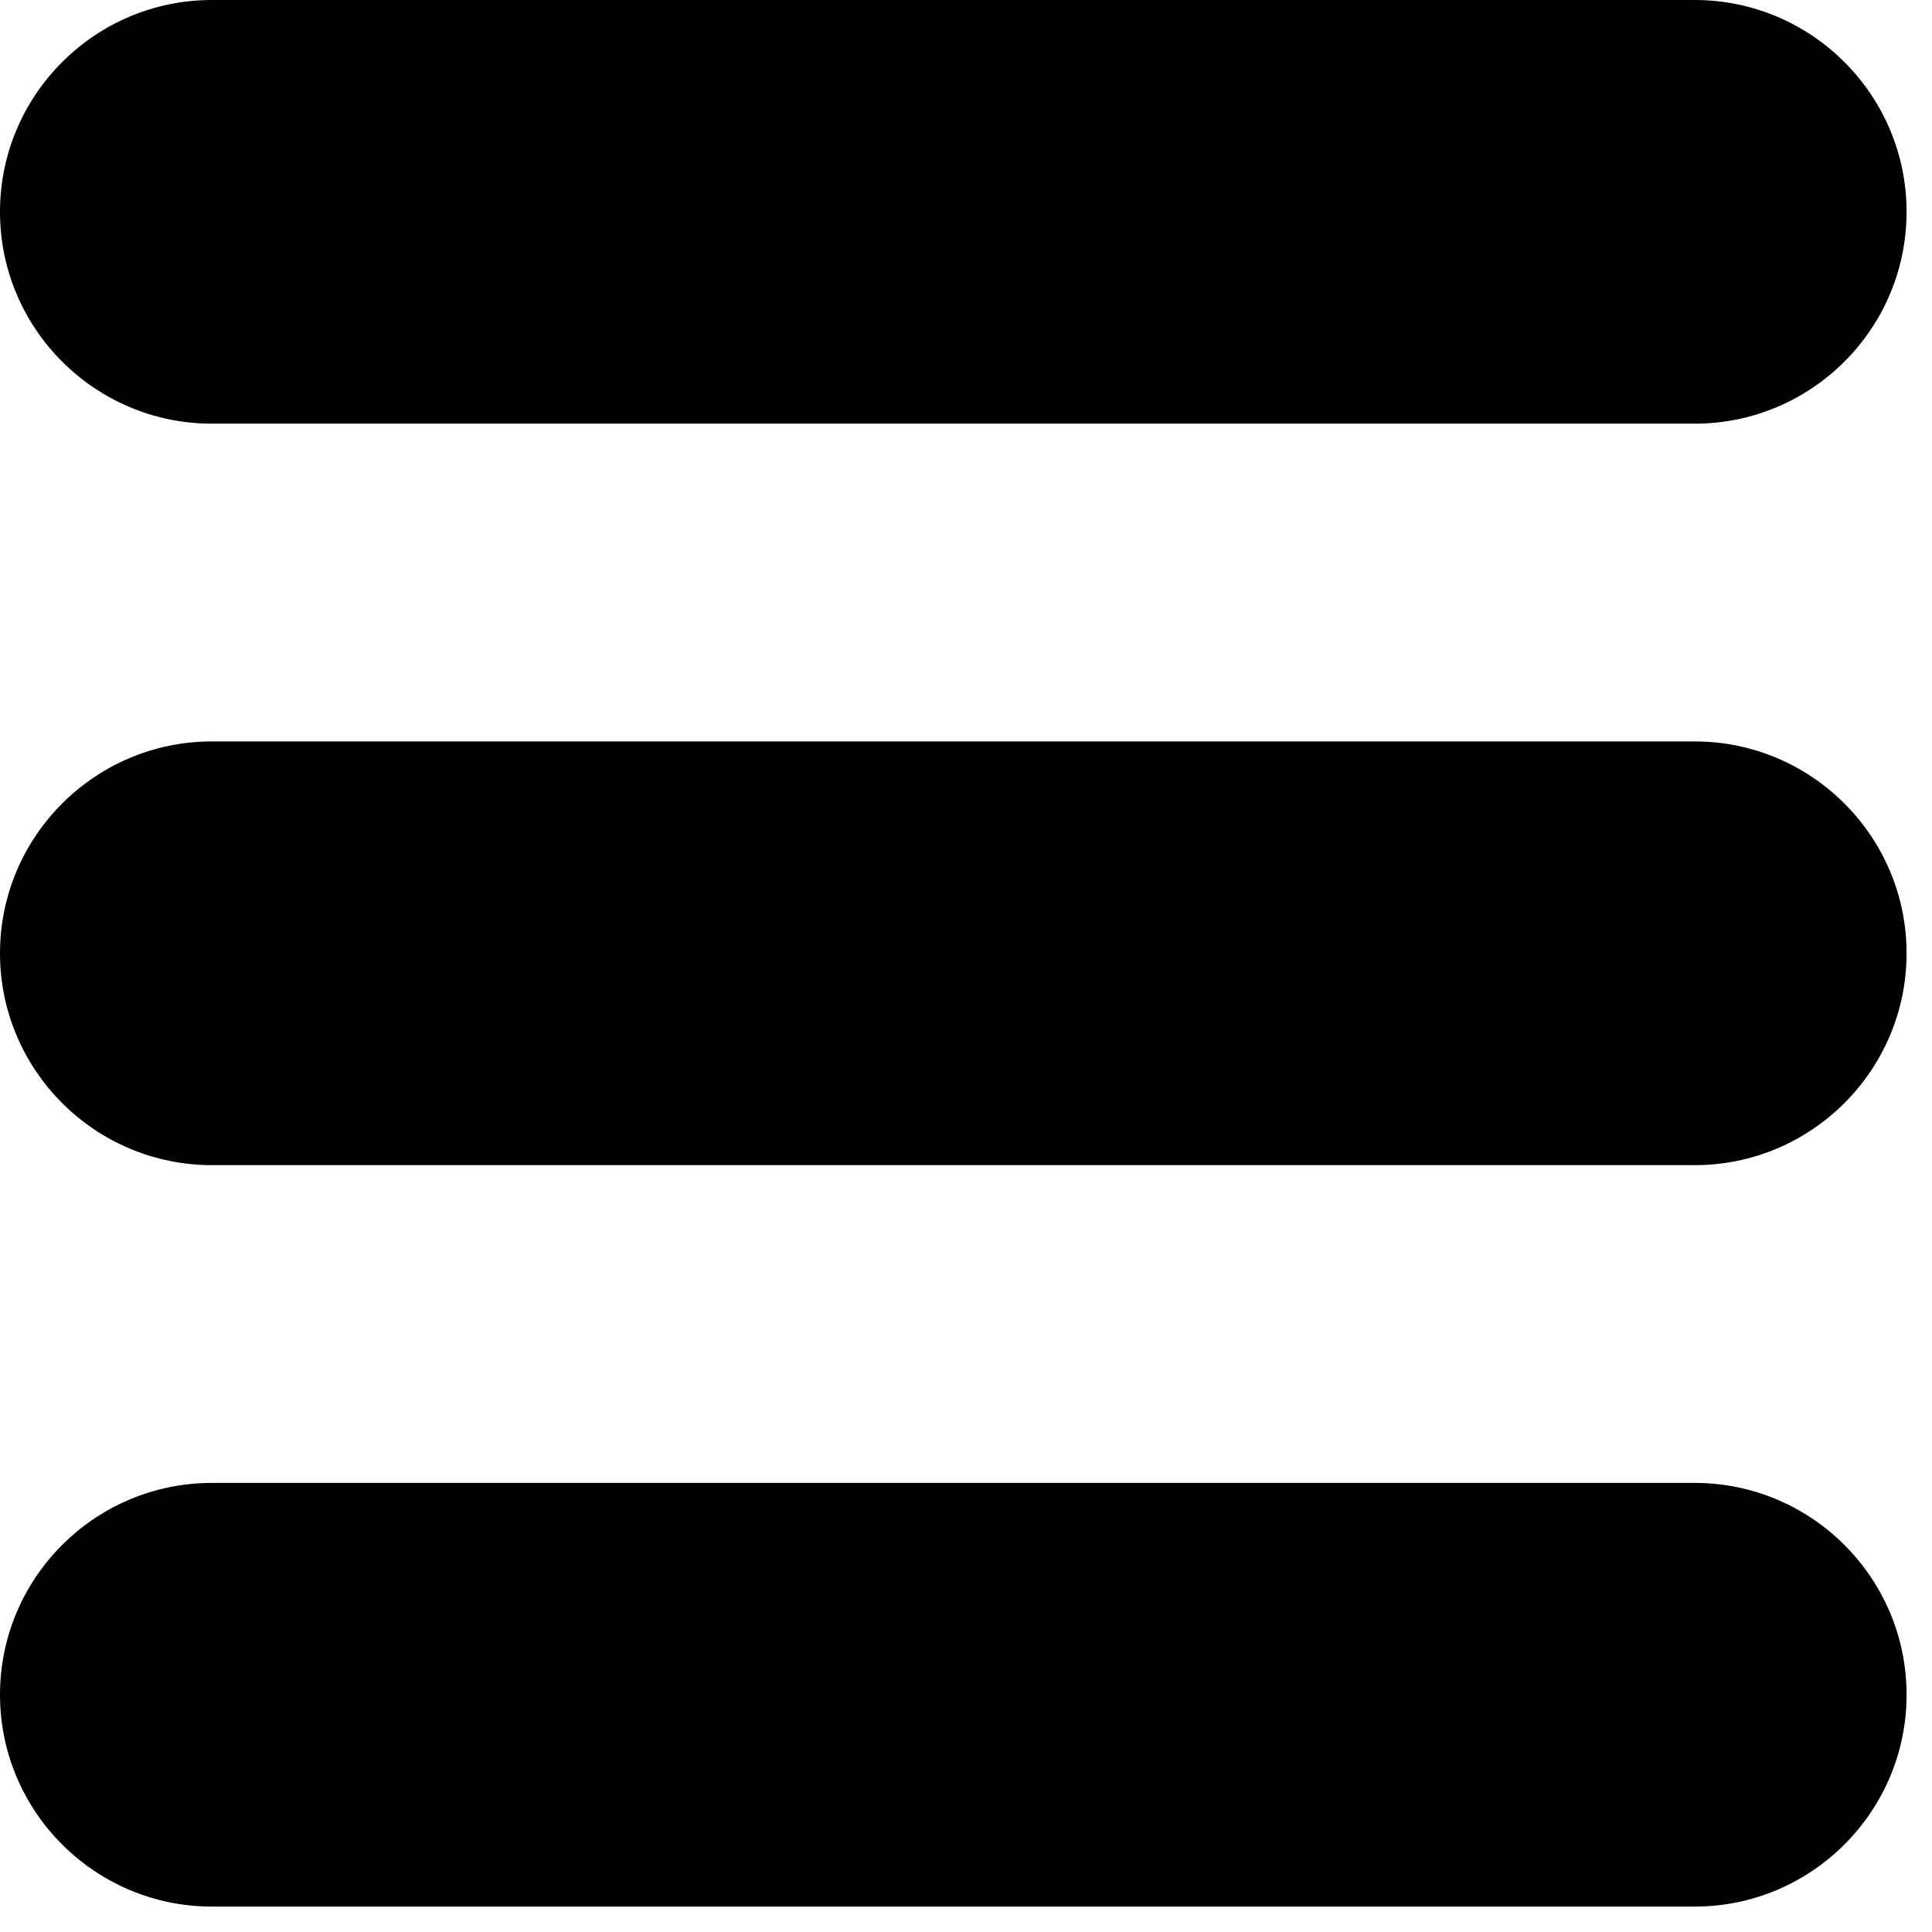
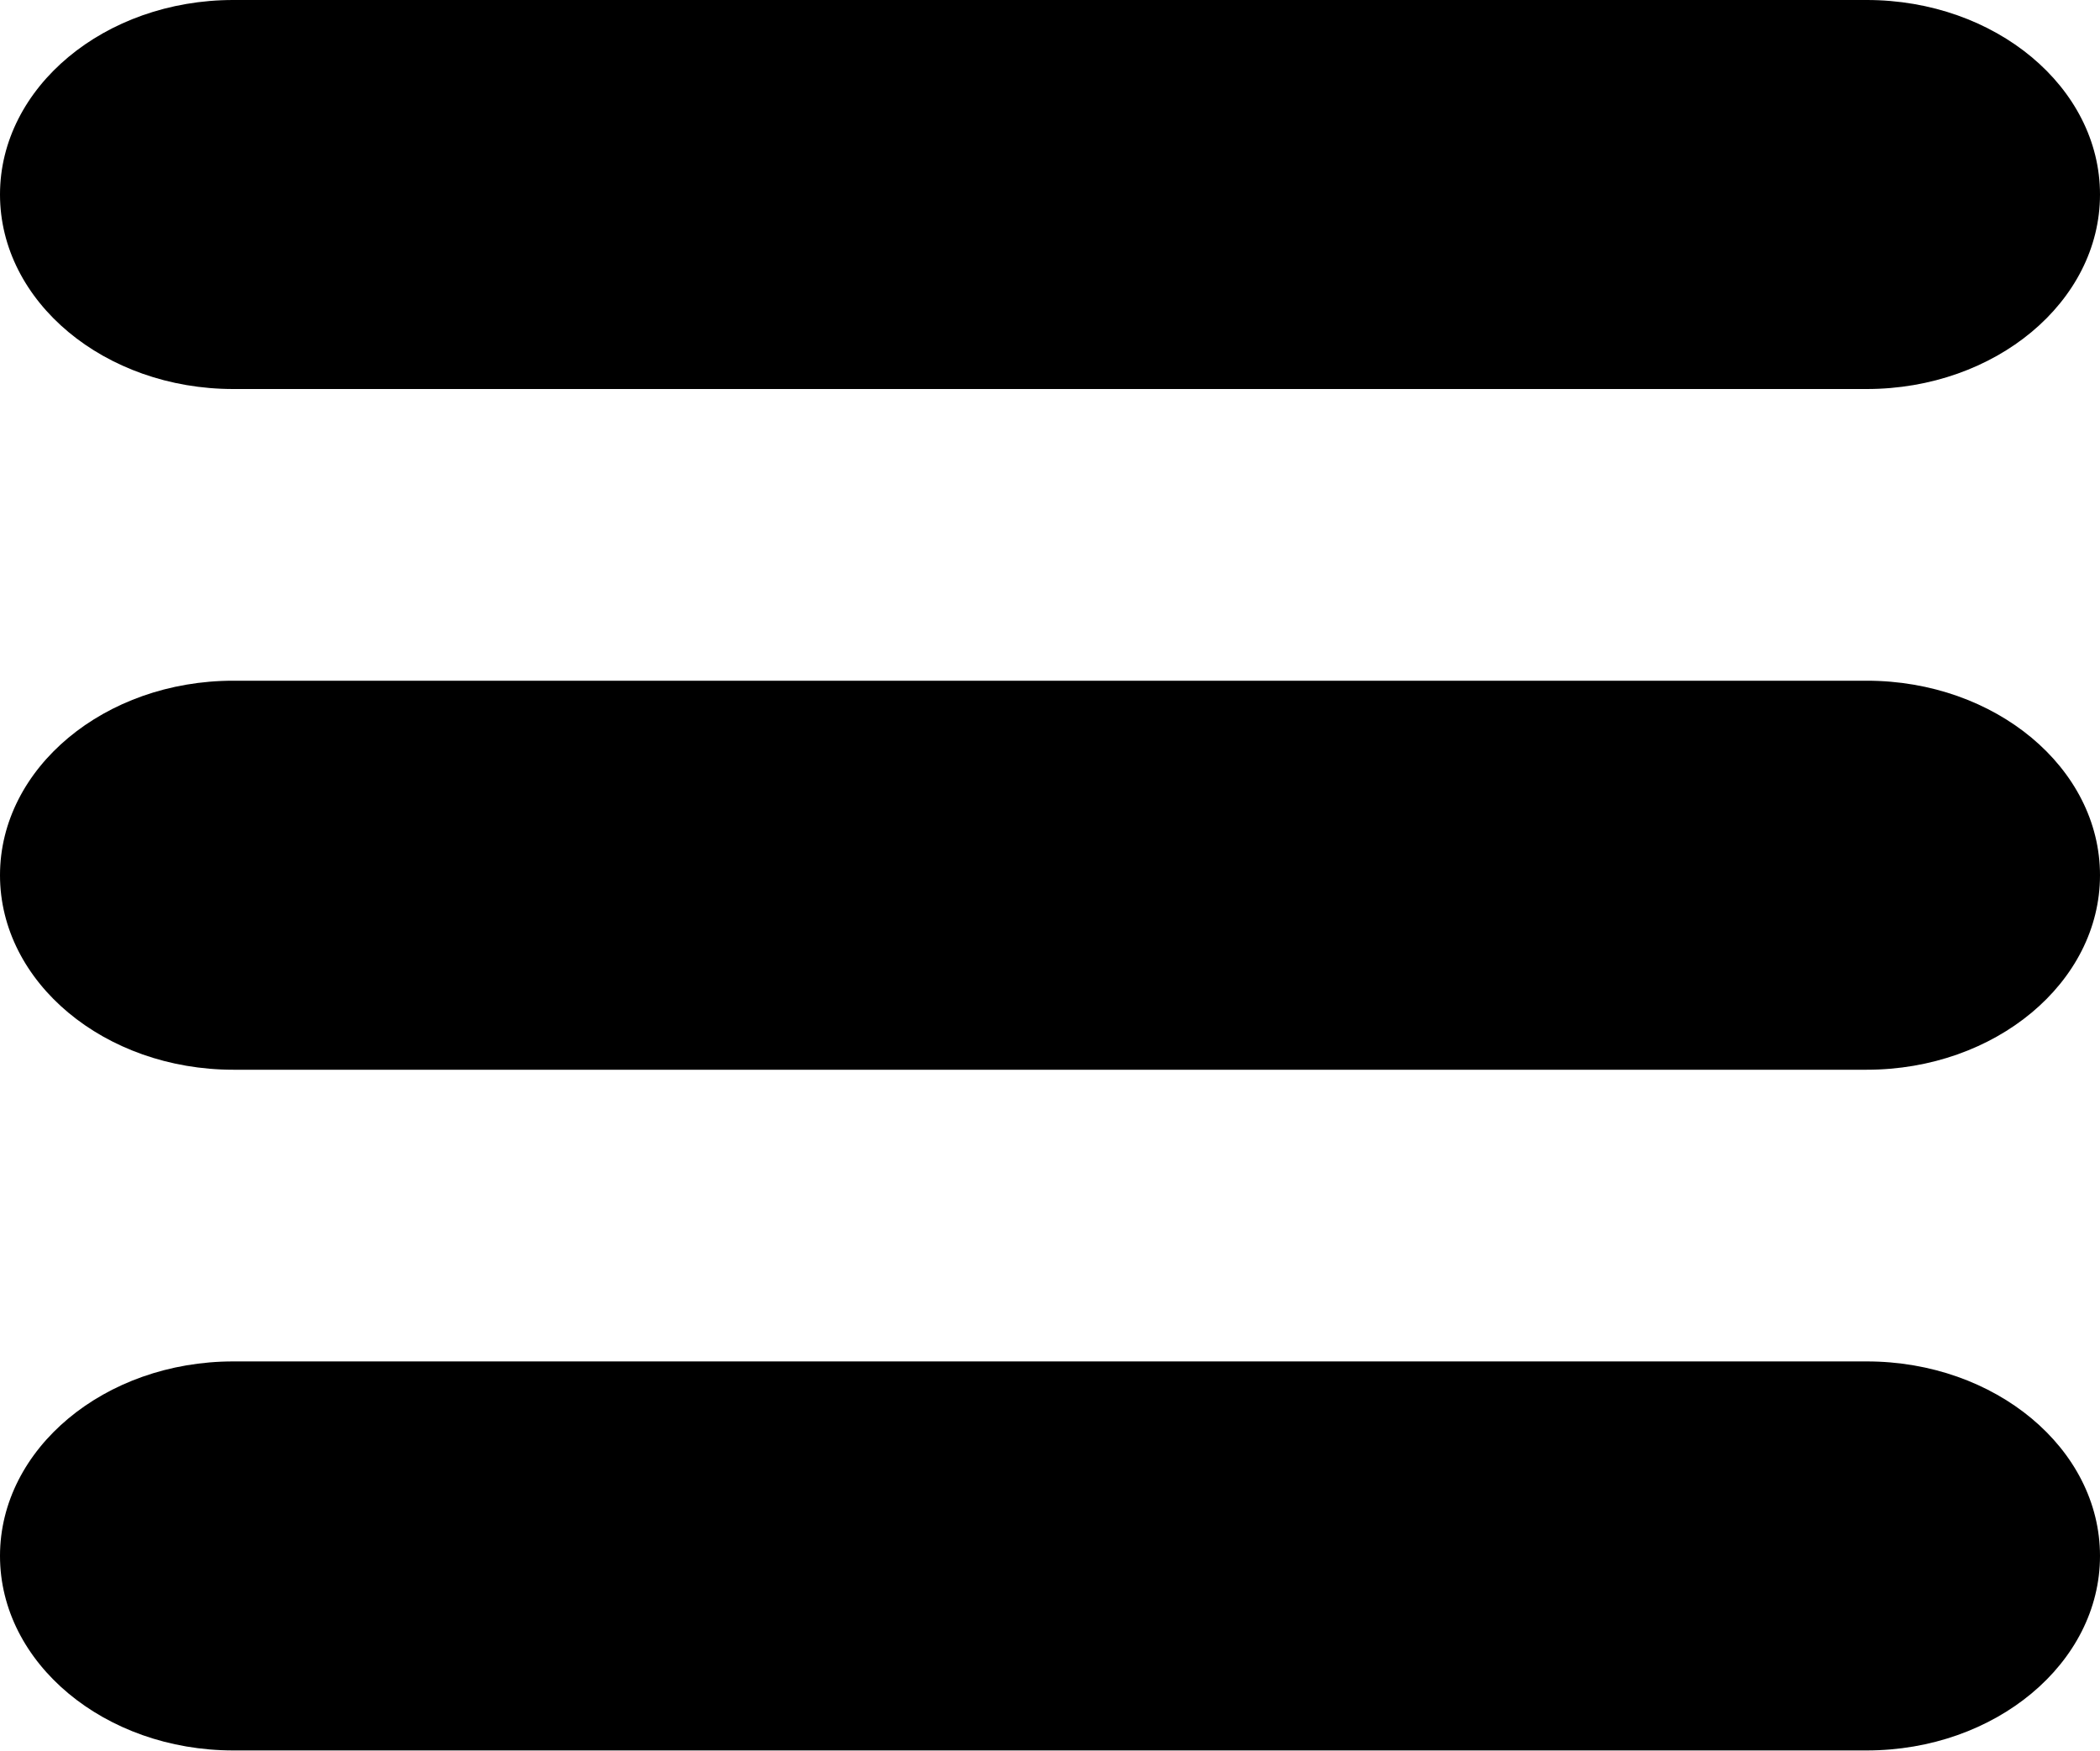
- <svg xmlns="http://www.w3.org/2000/svg" width="38" height="38" viewBox="0 0 38 38" fill="none">
-   <path d="M33.333 29.167H4.167C1.869 29.167 0 31.035 0 33.333C0 35.631 1.869 37.5 4.167 37.5H33.333C35.631 37.5 37.5 35.631 37.5 33.333C37.5 31.035 35.631 29.167 33.333 29.167ZM33.333 14.583H4.167C1.869 14.583 0 16.452 0 18.75C0 21.048 1.869 22.917 4.167 22.917H33.333C35.631 22.917 37.5 21.048 37.5 18.75C37.5 16.452 35.631 14.583 33.333 14.583ZM33.333 0H4.167C1.869 0 0 1.869 0 4.167C0 6.465 1.869 8.333 4.167 8.333H33.333C35.631 8.333 37.5 6.465 37.5 4.167C37.5 1.869 35.631 0 33.333 0Z" fill="black" />
+ <svg xmlns="http://www.w3.org/2000/svg" width="30" height="25" viewBox="0 0 30 25" fill="none">
+   <path d="M26.667 19.444H3.333C1.495 19.444 0 20.69 0 22.222C0 23.754 1.495 25 3.333 25H26.667C28.505 25 30 23.754 30 22.222C30 20.69 28.505 19.444 26.667 19.444ZM26.667 9.722H3.333C1.495 9.722 0 10.968 0 12.5C0 14.032 1.495 15.278 3.333 15.278H26.667C28.505 15.278 30 14.032 30 12.5C30 10.968 28.505 9.722 26.667 9.722ZM26.667 0H3.333C1.495 0 0 1.246 0 2.778C0 4.31 1.495 5.556 3.333 5.556H26.667C28.505 5.556 30 4.31 30 2.778C30 1.246 28.505 0 26.667 0Z" fill="black" />
</svg>
